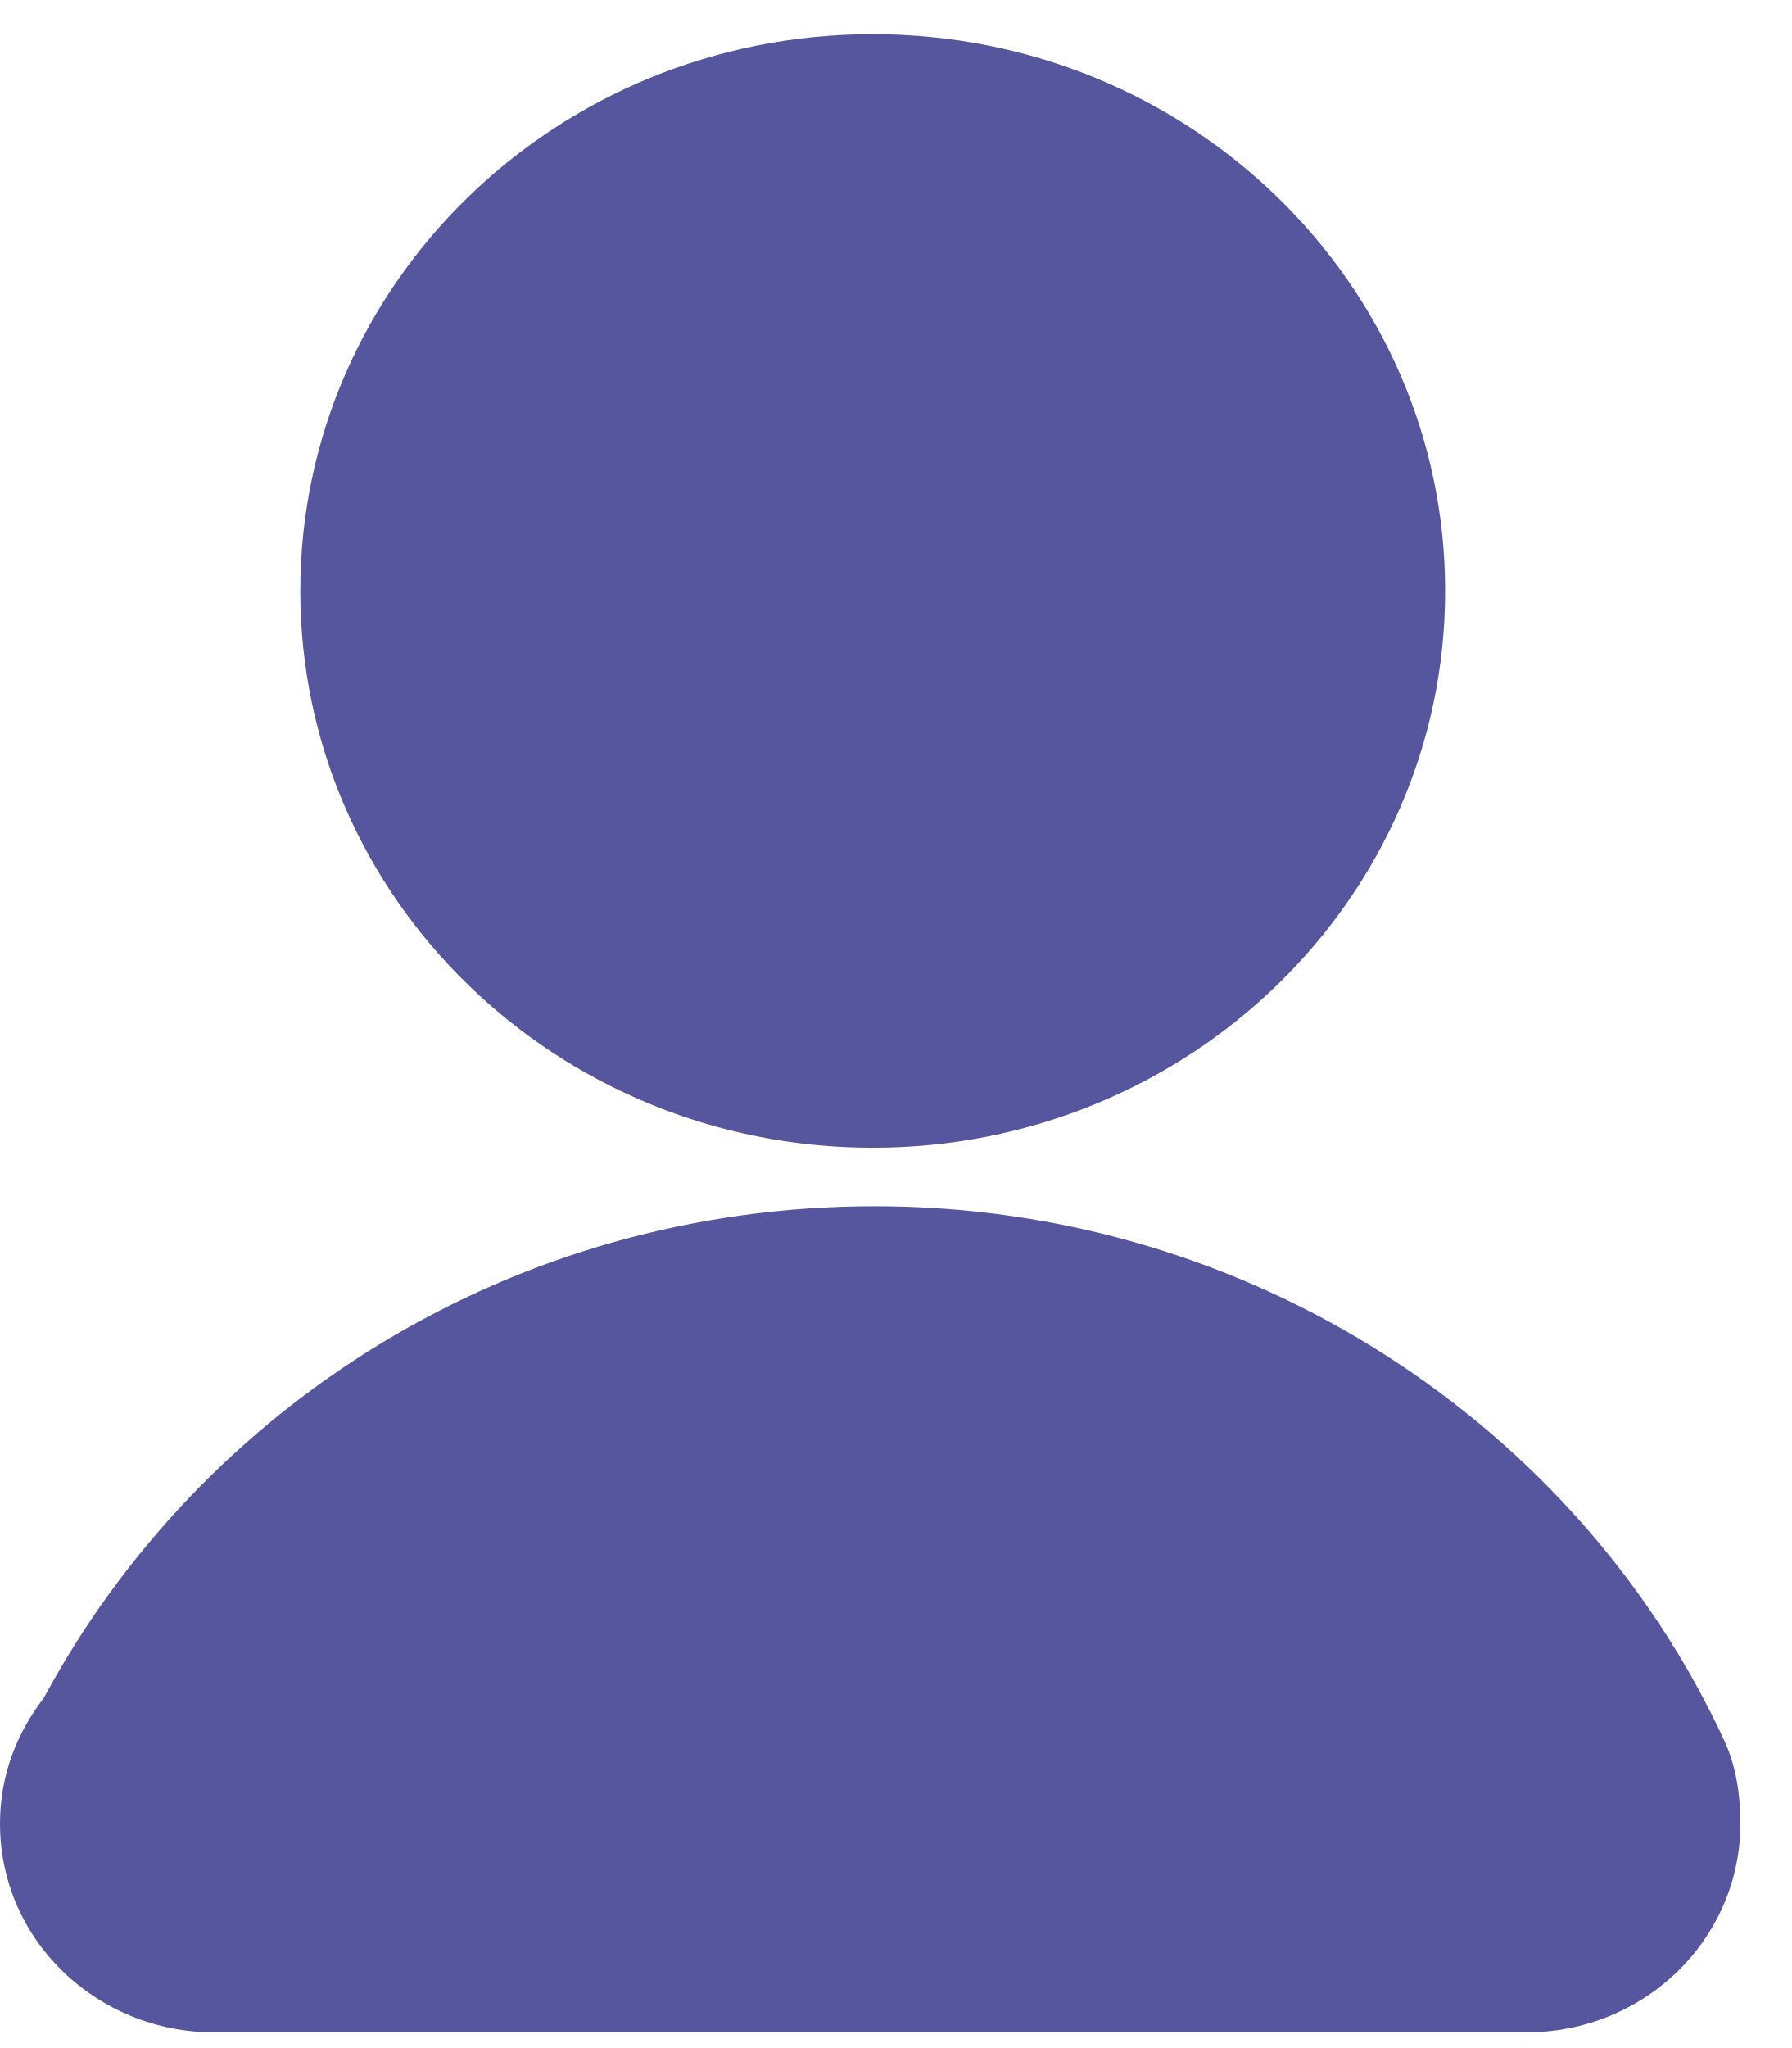
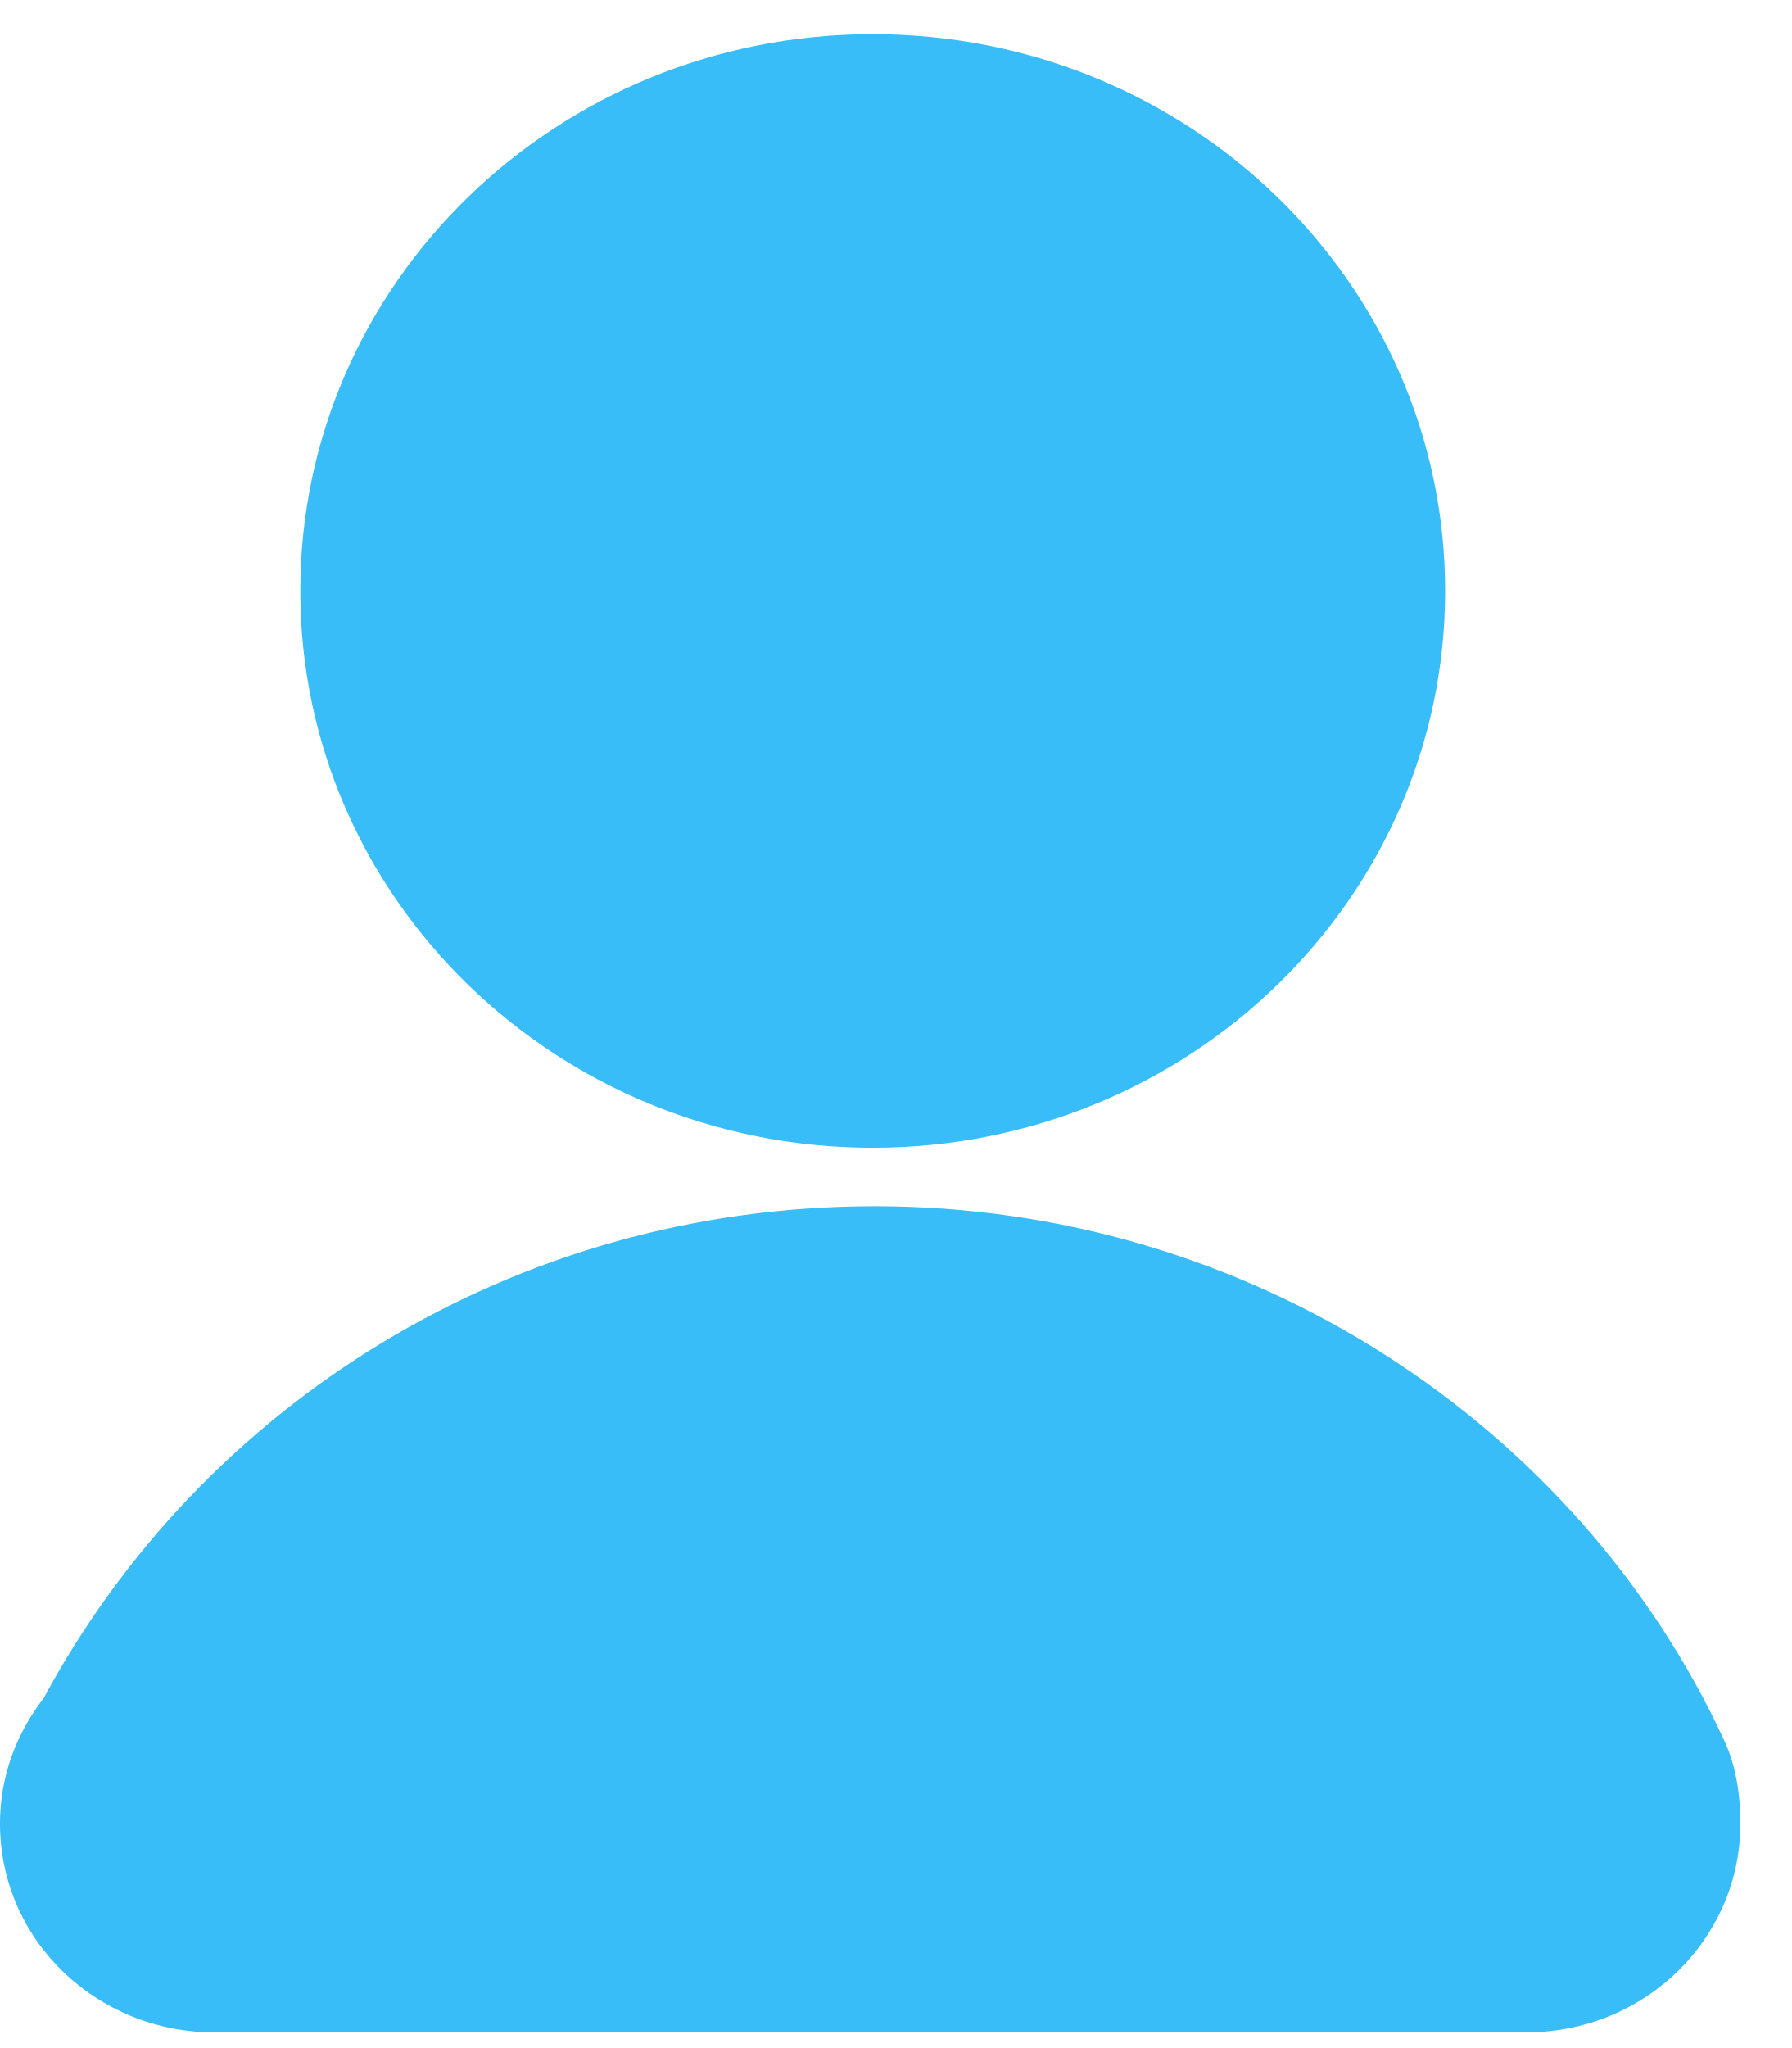
<svg xmlns="http://www.w3.org/2000/svg" width="21" height="24" viewBox="0 0 21 24" fill="none">
-   <path d="M10.229 13.45C13.935 13.45 16.939 10.529 16.939 6.925C16.939 3.321 13.935 0.4 10.229 0.4C6.524 0.4 3.52 3.321 3.52 6.925C3.52 10.529 6.524 13.45 10.229 13.45Z" fill="#55569E" />
-   <path d="M20.211 20.397C18.506 16.713 14.665 14.135 10.254 14.135C6.006 14.135 2.354 16.477 0.514 19.897C0.189 20.318 0 20.818 0 21.37C0 22.739 1.136 23.817 2.516 23.817H17.884C19.291 23.817 20.4 22.712 20.4 21.37C20.4 21.028 20.346 20.686 20.211 20.397Z" fill="#55569E" />
+   <path d="M10.229 13.45C13.935 13.45 16.939 10.529 16.939 6.925C16.939 3.321 13.935 0.4 10.229 0.4C6.524 0.4 3.52 3.321 3.52 6.925C3.52 10.529 6.524 13.45 10.229 13.45Z" fill="#38bdf8" />
+   <path d="M20.211 20.397C18.506 16.713 14.665 14.135 10.254 14.135C6.006 14.135 2.354 16.477 0.514 19.897C0.189 20.318 0 20.818 0 21.37C0 22.739 1.136 23.817 2.516 23.817H17.884C19.291 23.817 20.4 22.712 20.4 21.37C20.4 21.028 20.346 20.686 20.211 20.397Z" fill="#38bdf8" />
</svg>
